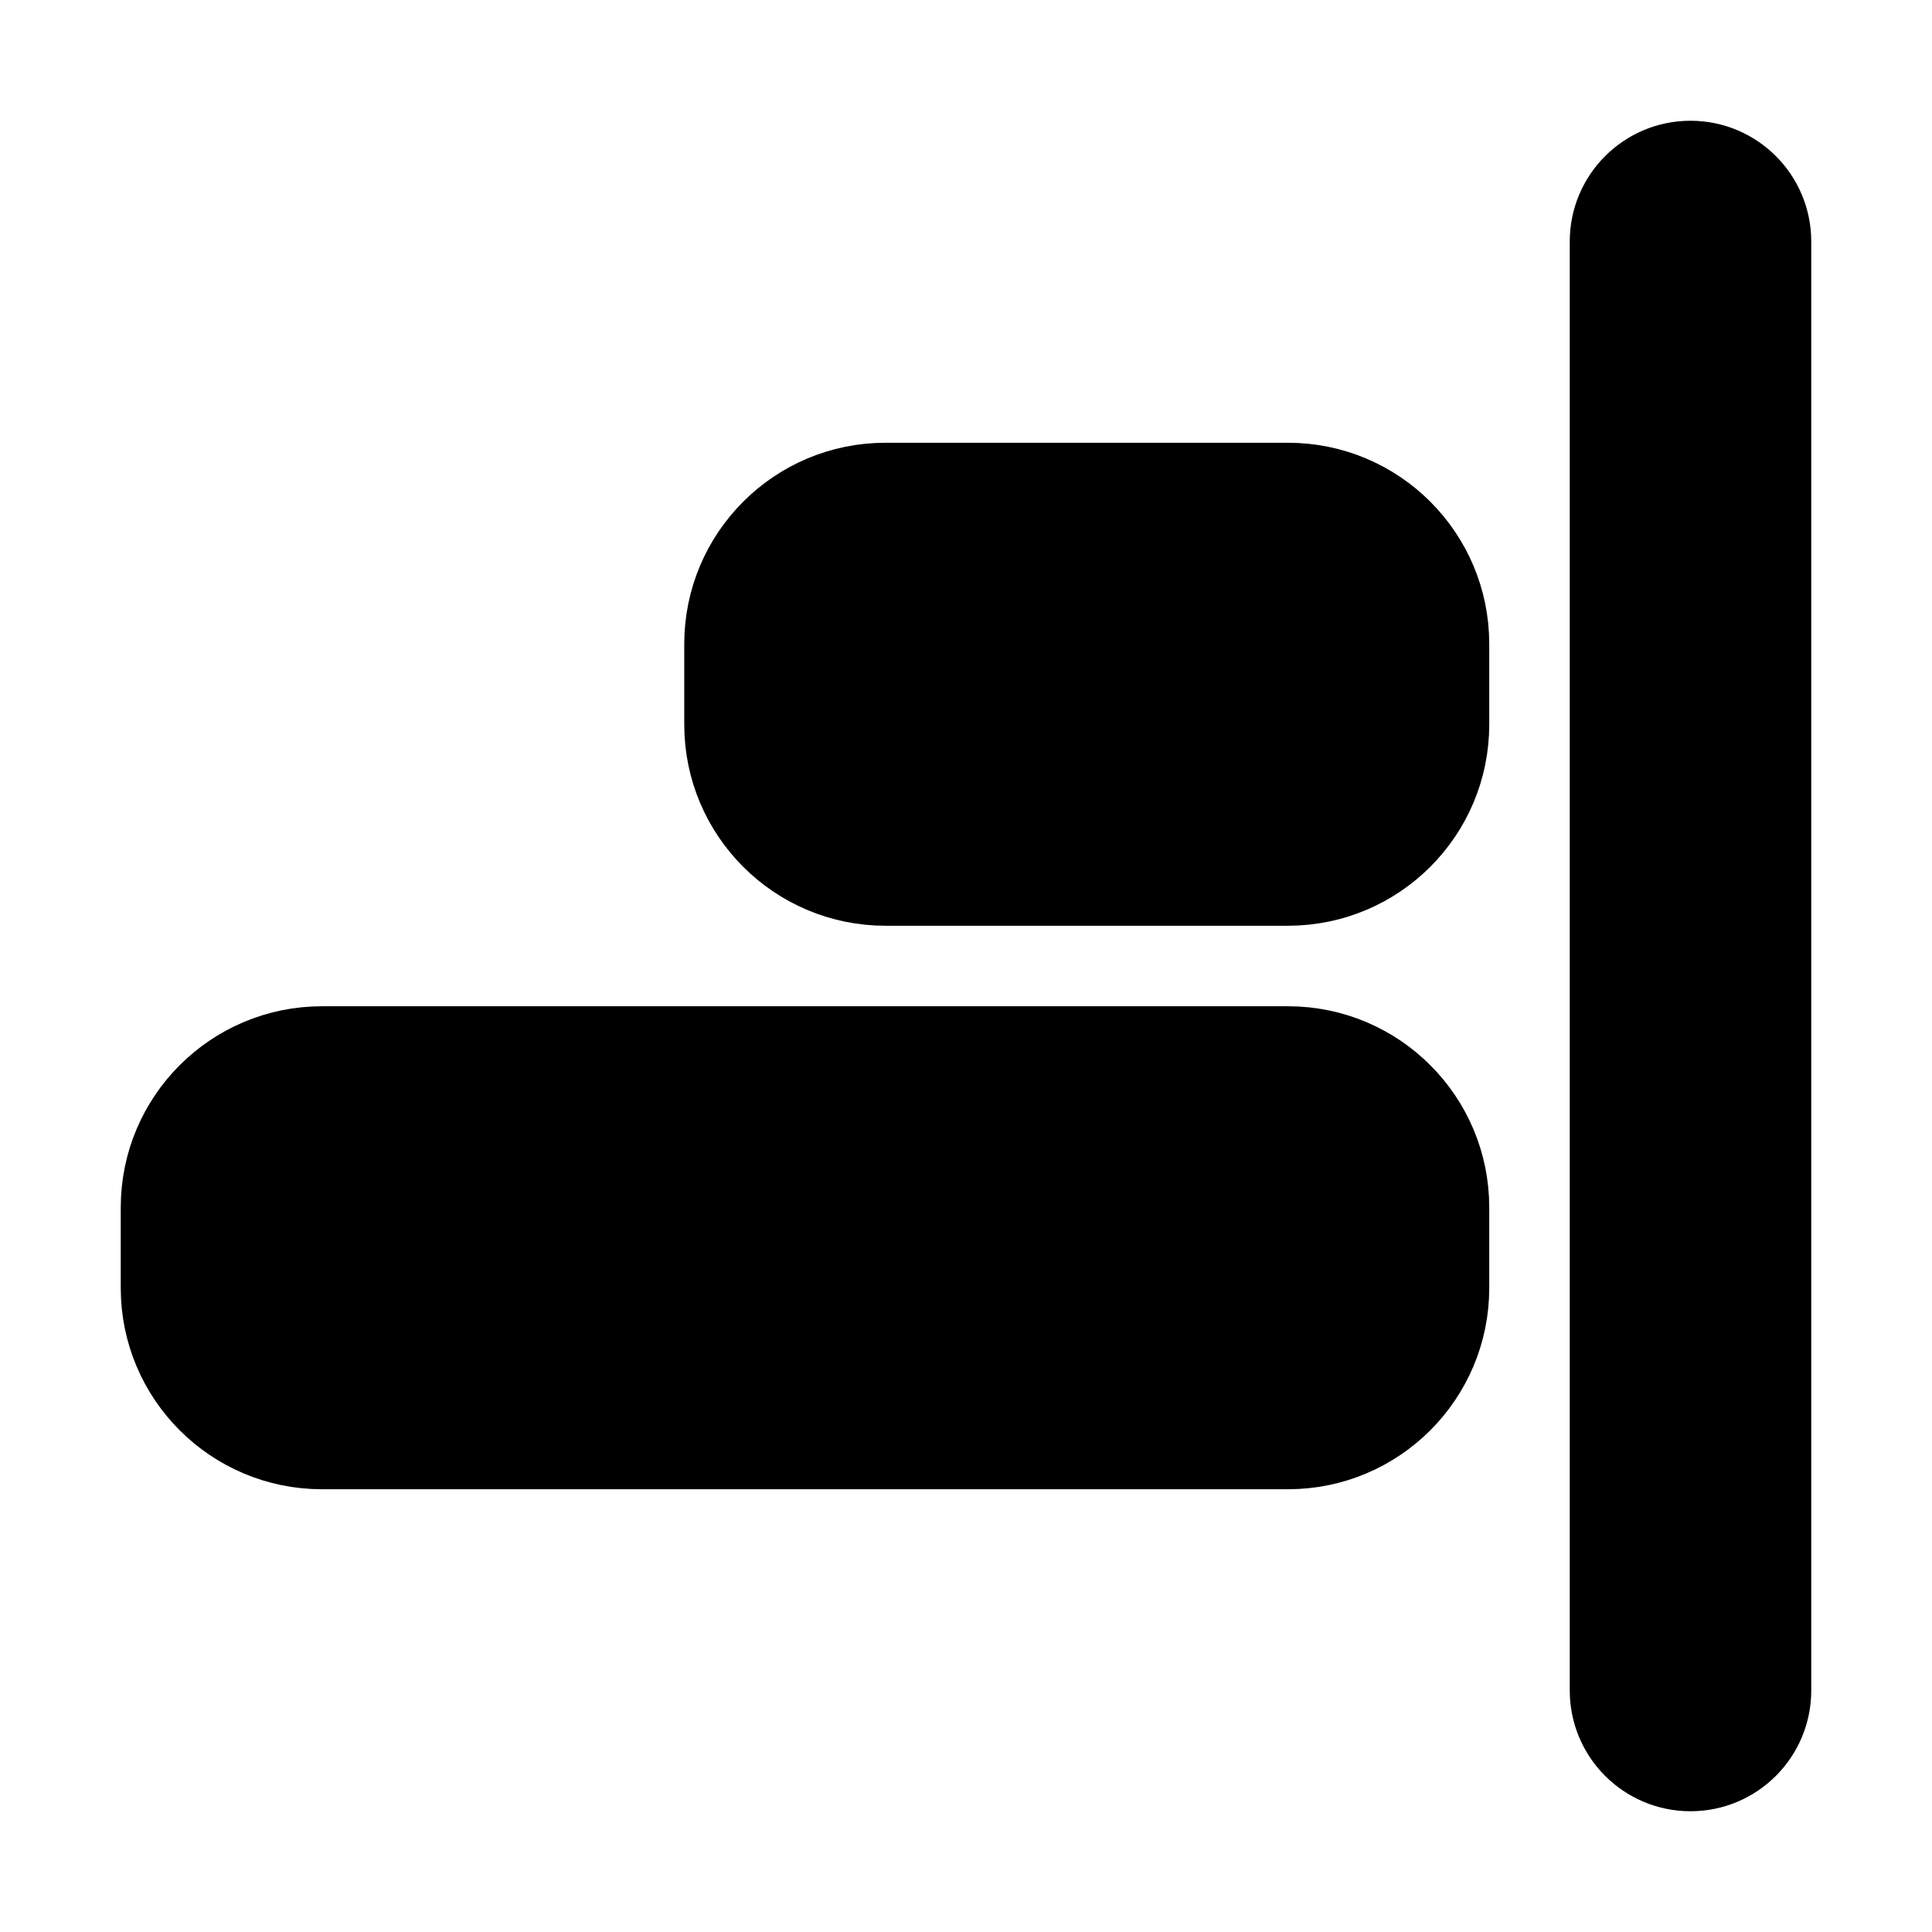
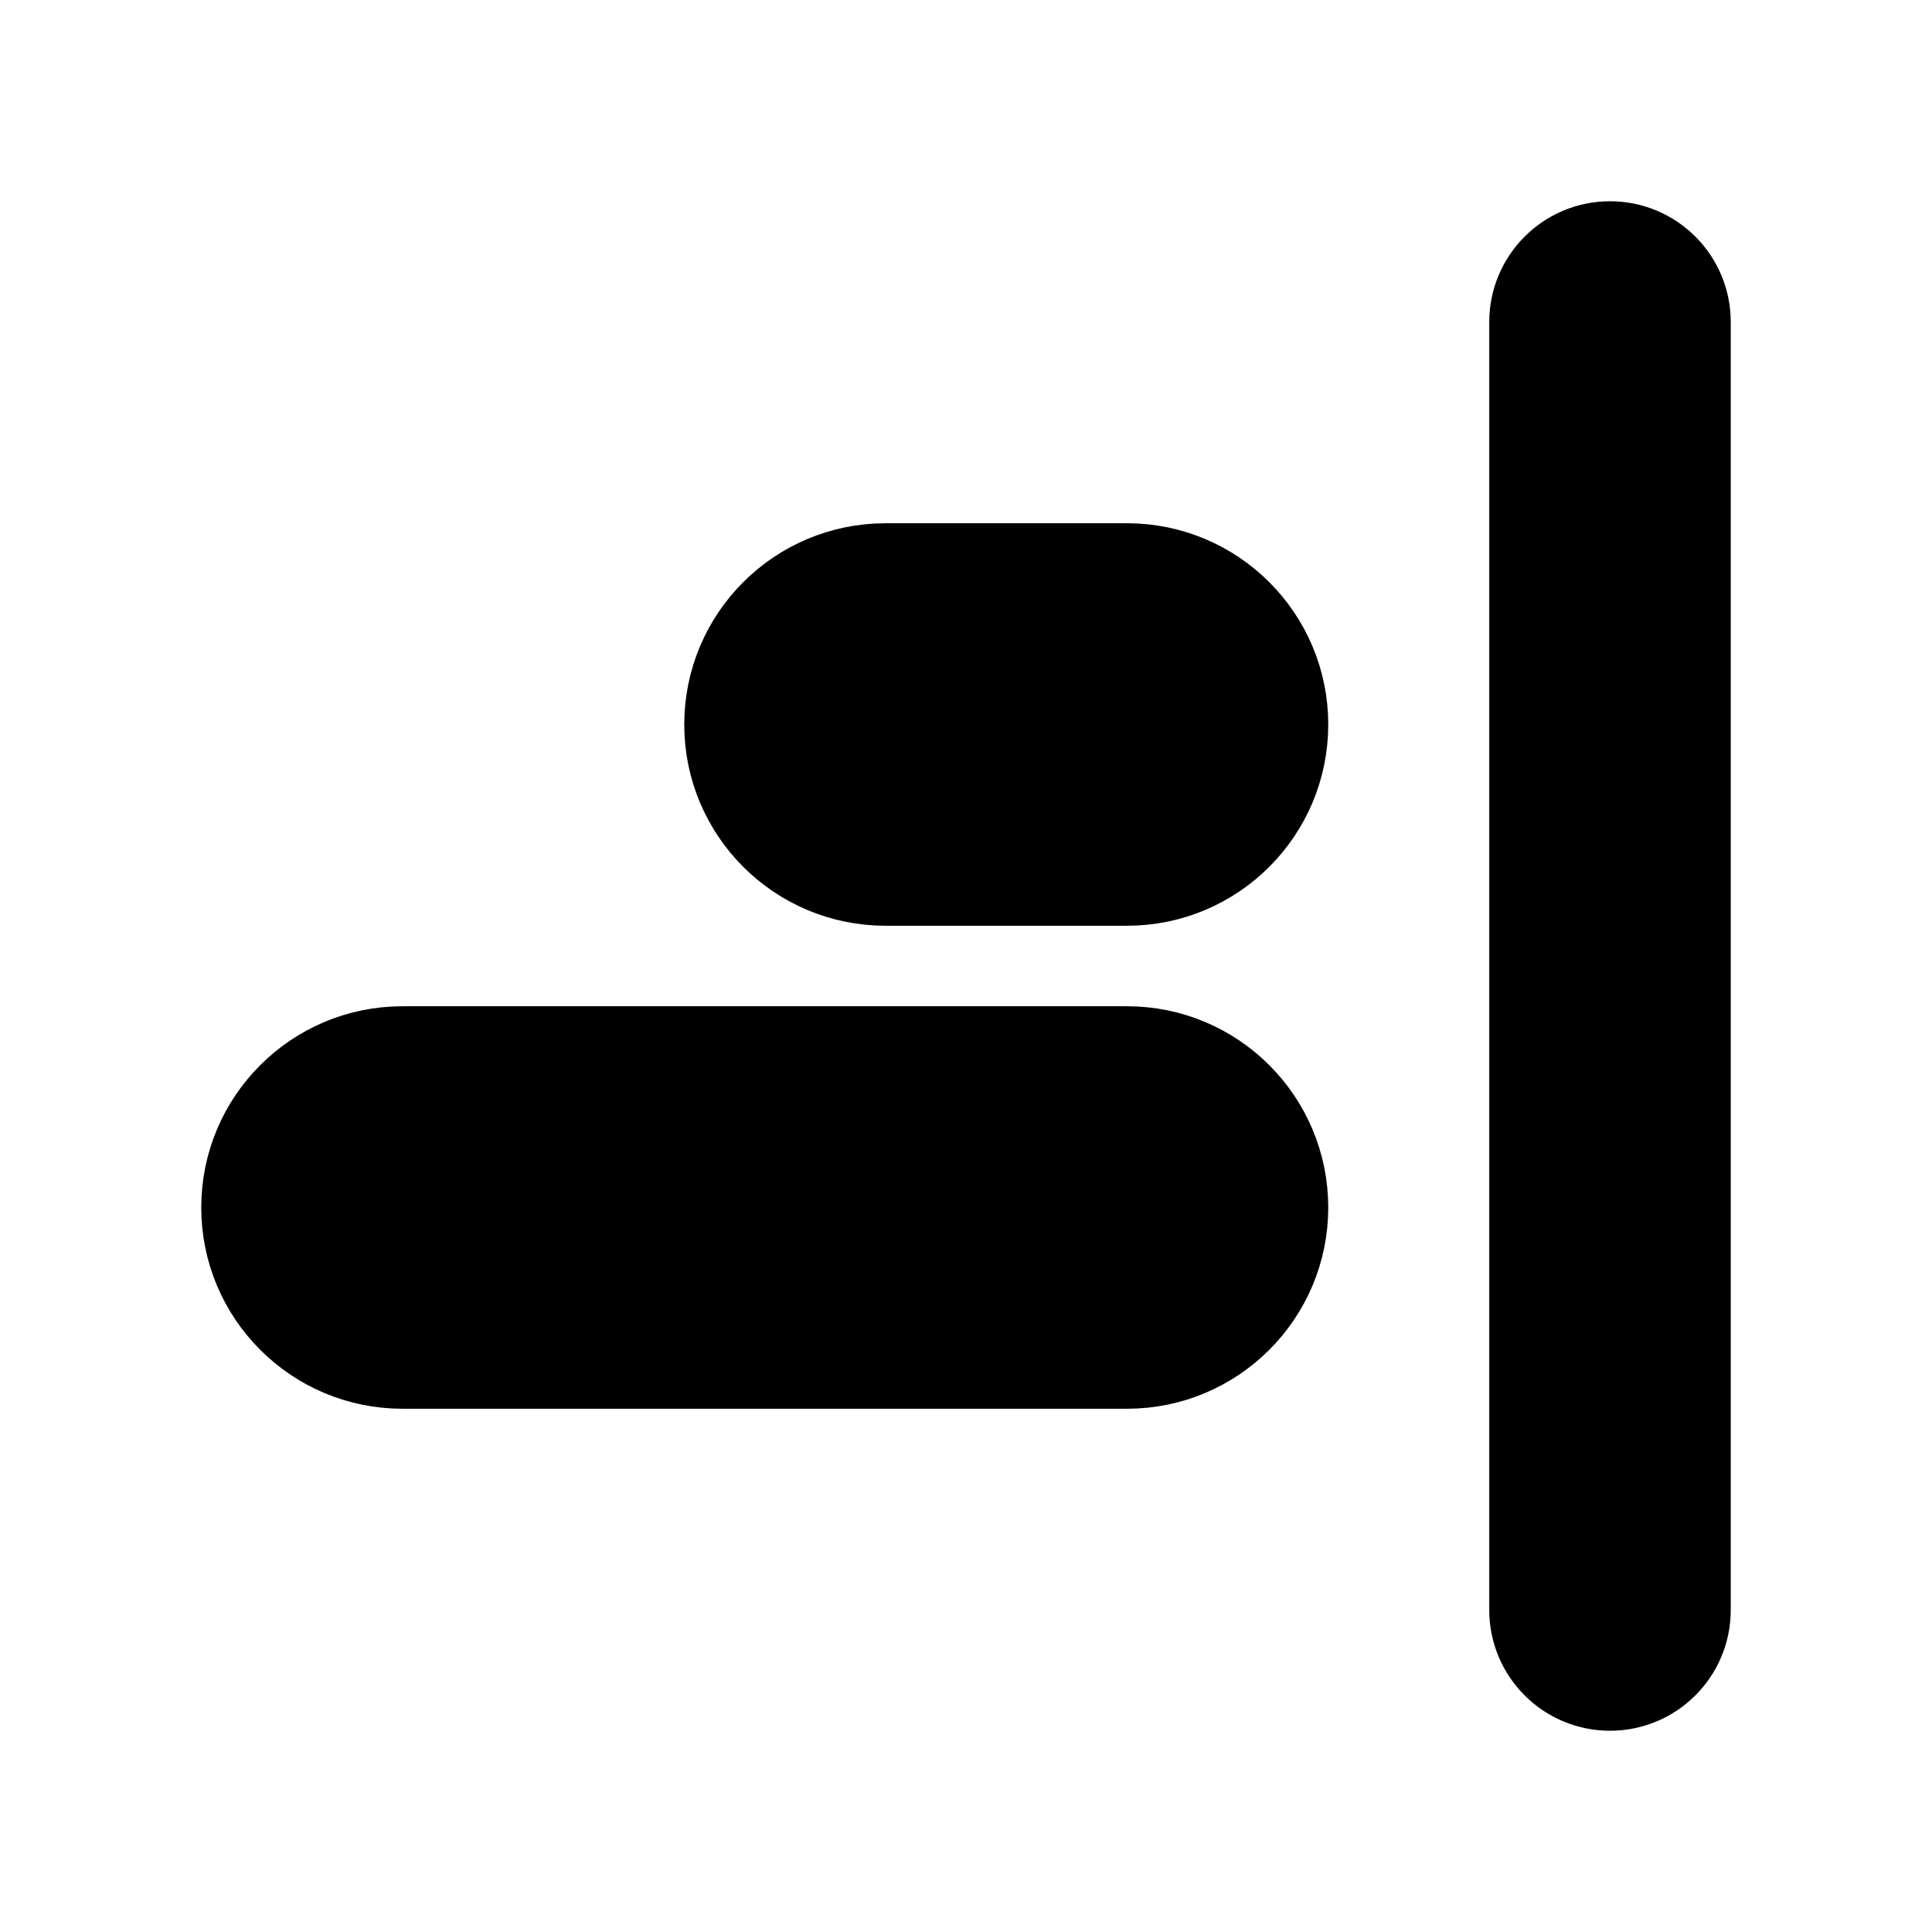
<svg class="humbleicons__icon" width="1em" height="1em" fill="currentColor" stroke="currentColor" viewBox="0 0 24 24" style="top: .125em; position: relative;">
-   <rect width="9" height="5" rx="2" transform="matrix(-1 0 0 1 18 6)" />
-   <rect width="2" height="20" rx="1" transform="matrix(-1 0 0 1 22 2)" />
-   <rect width="16" height="5" rx="2" transform="matrix(-1 0 0 1 18 13)" />
+   <path d="M16 9a2 2 0 00-2-2h-3a2 2 0 100 4h3a2 2 0 002-2z" />
+   <rect width="2" height="18" rx="1" transform="matrix(-1 0 0 1 21 3)" />
+   <rect width="13" height="4" rx="2" transform="matrix(-1 0 0 1 16 13)" />
</svg>
